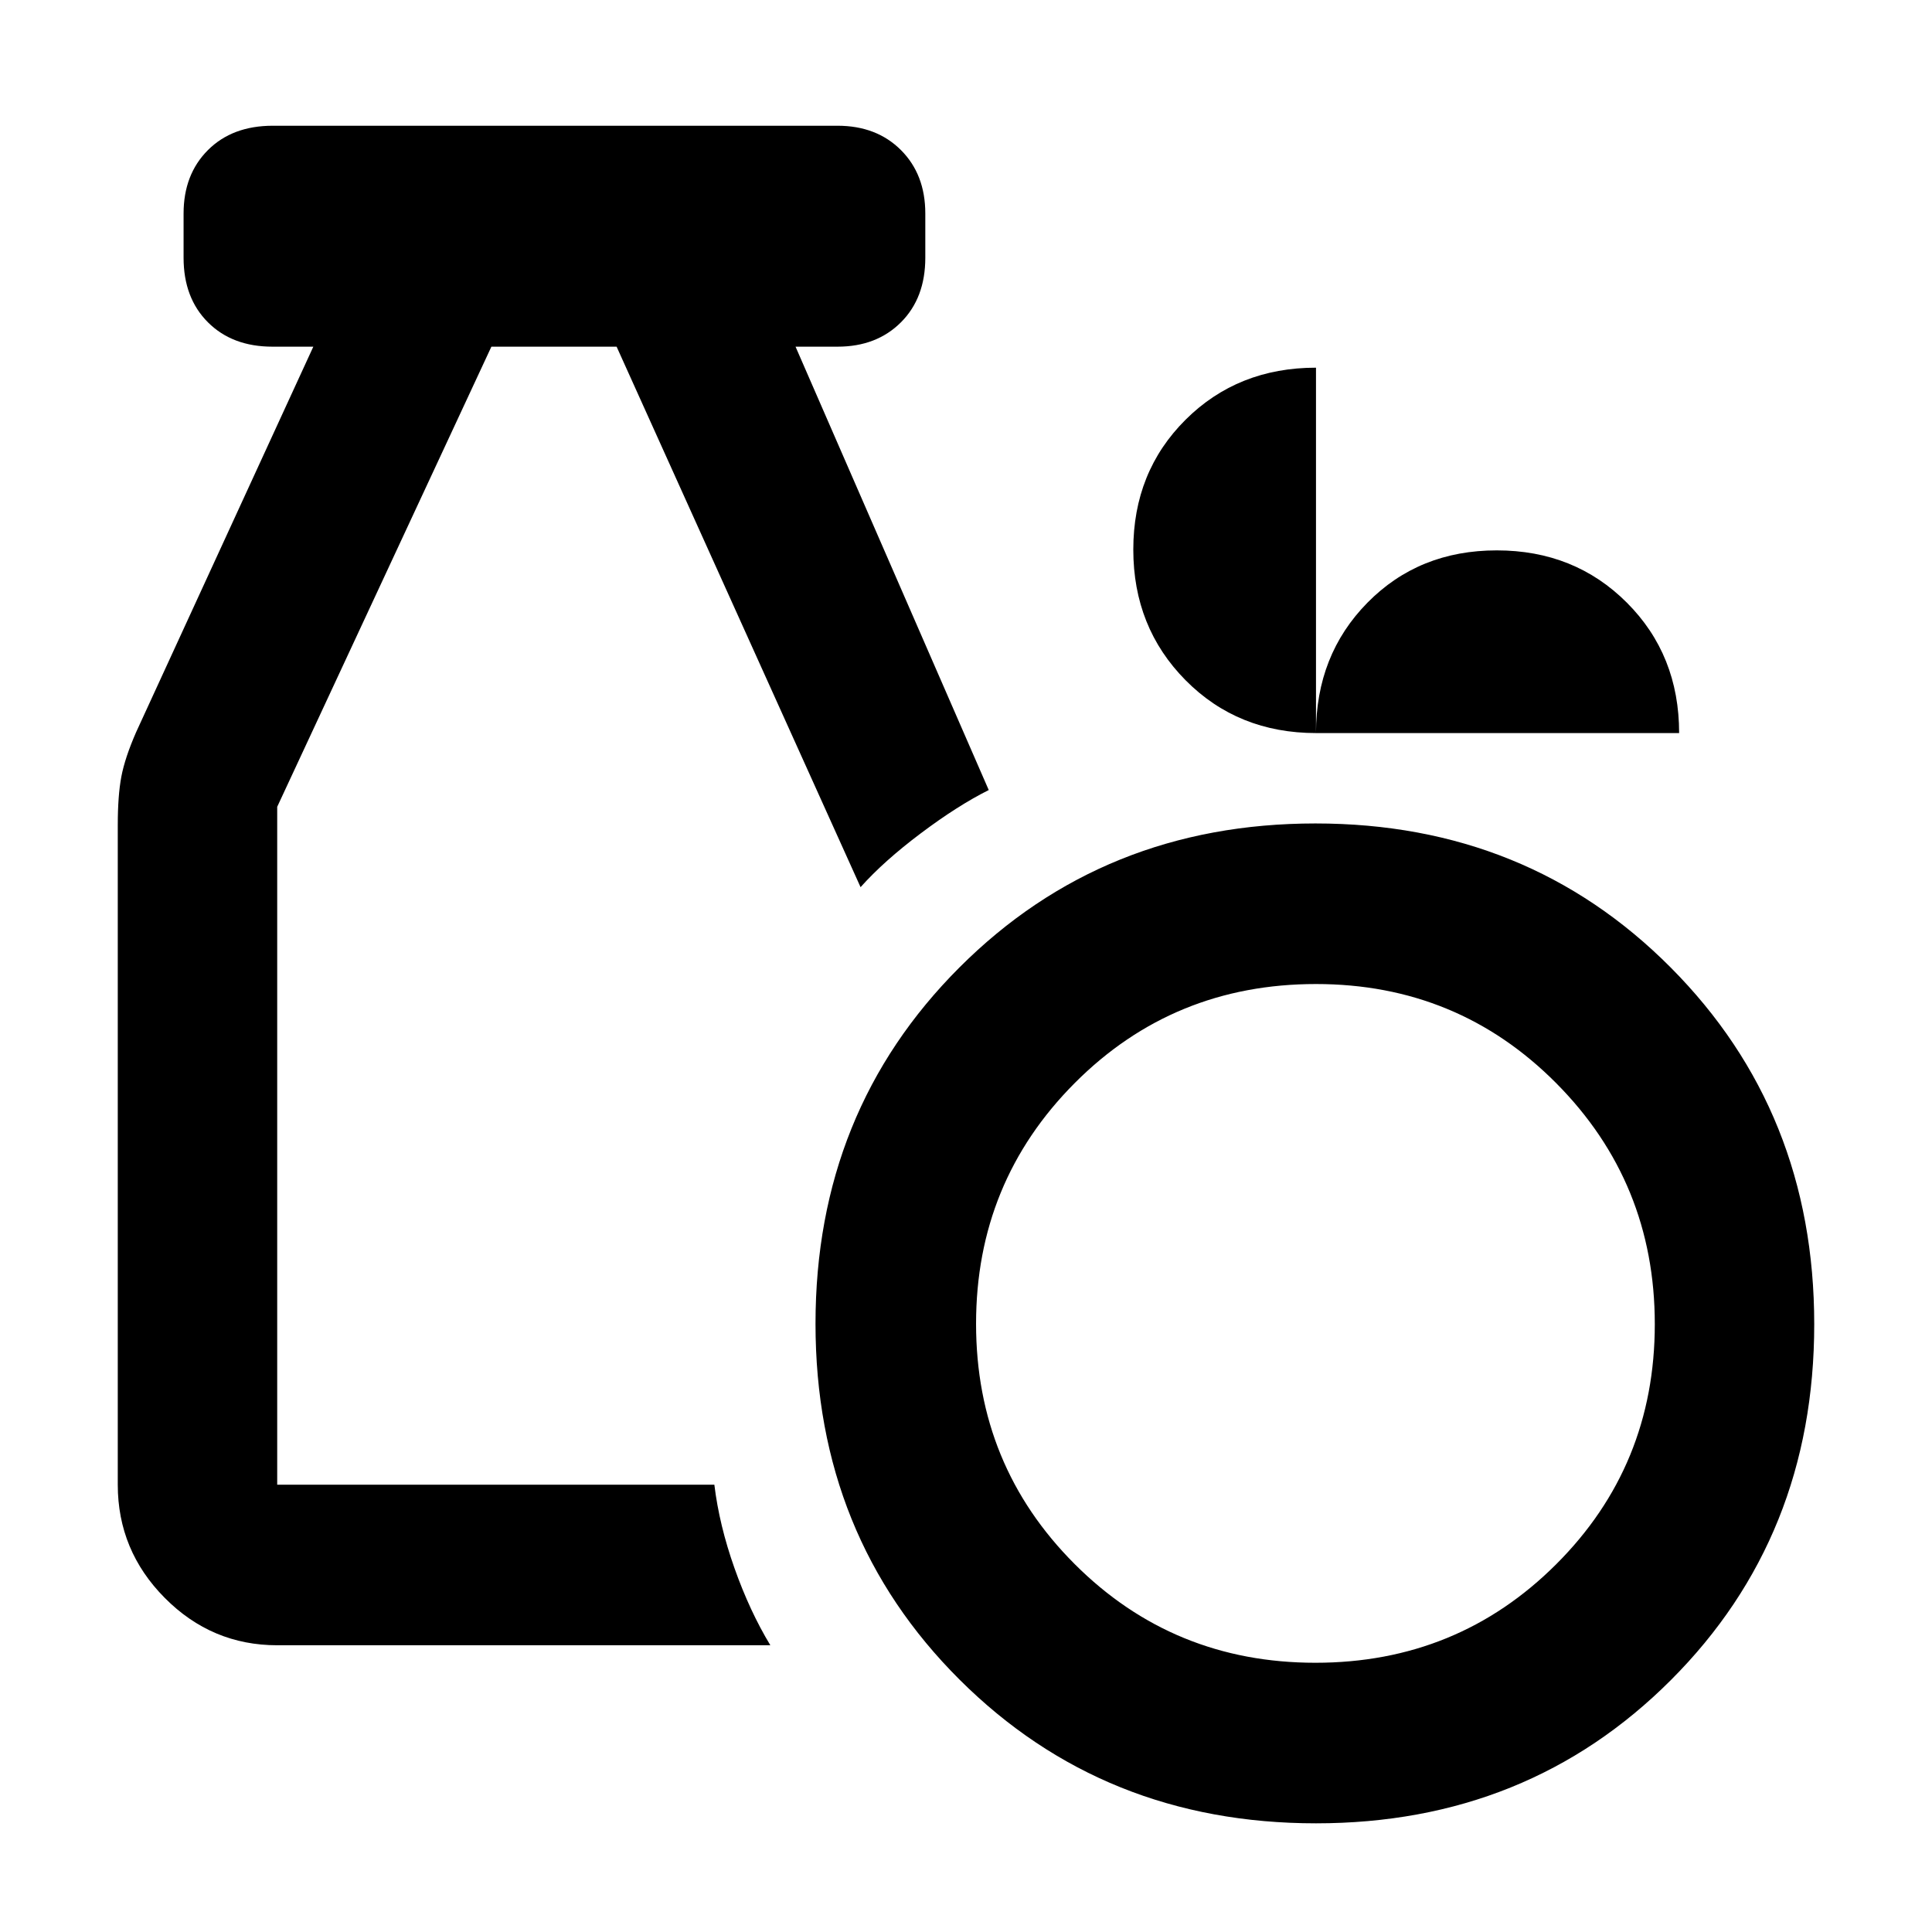
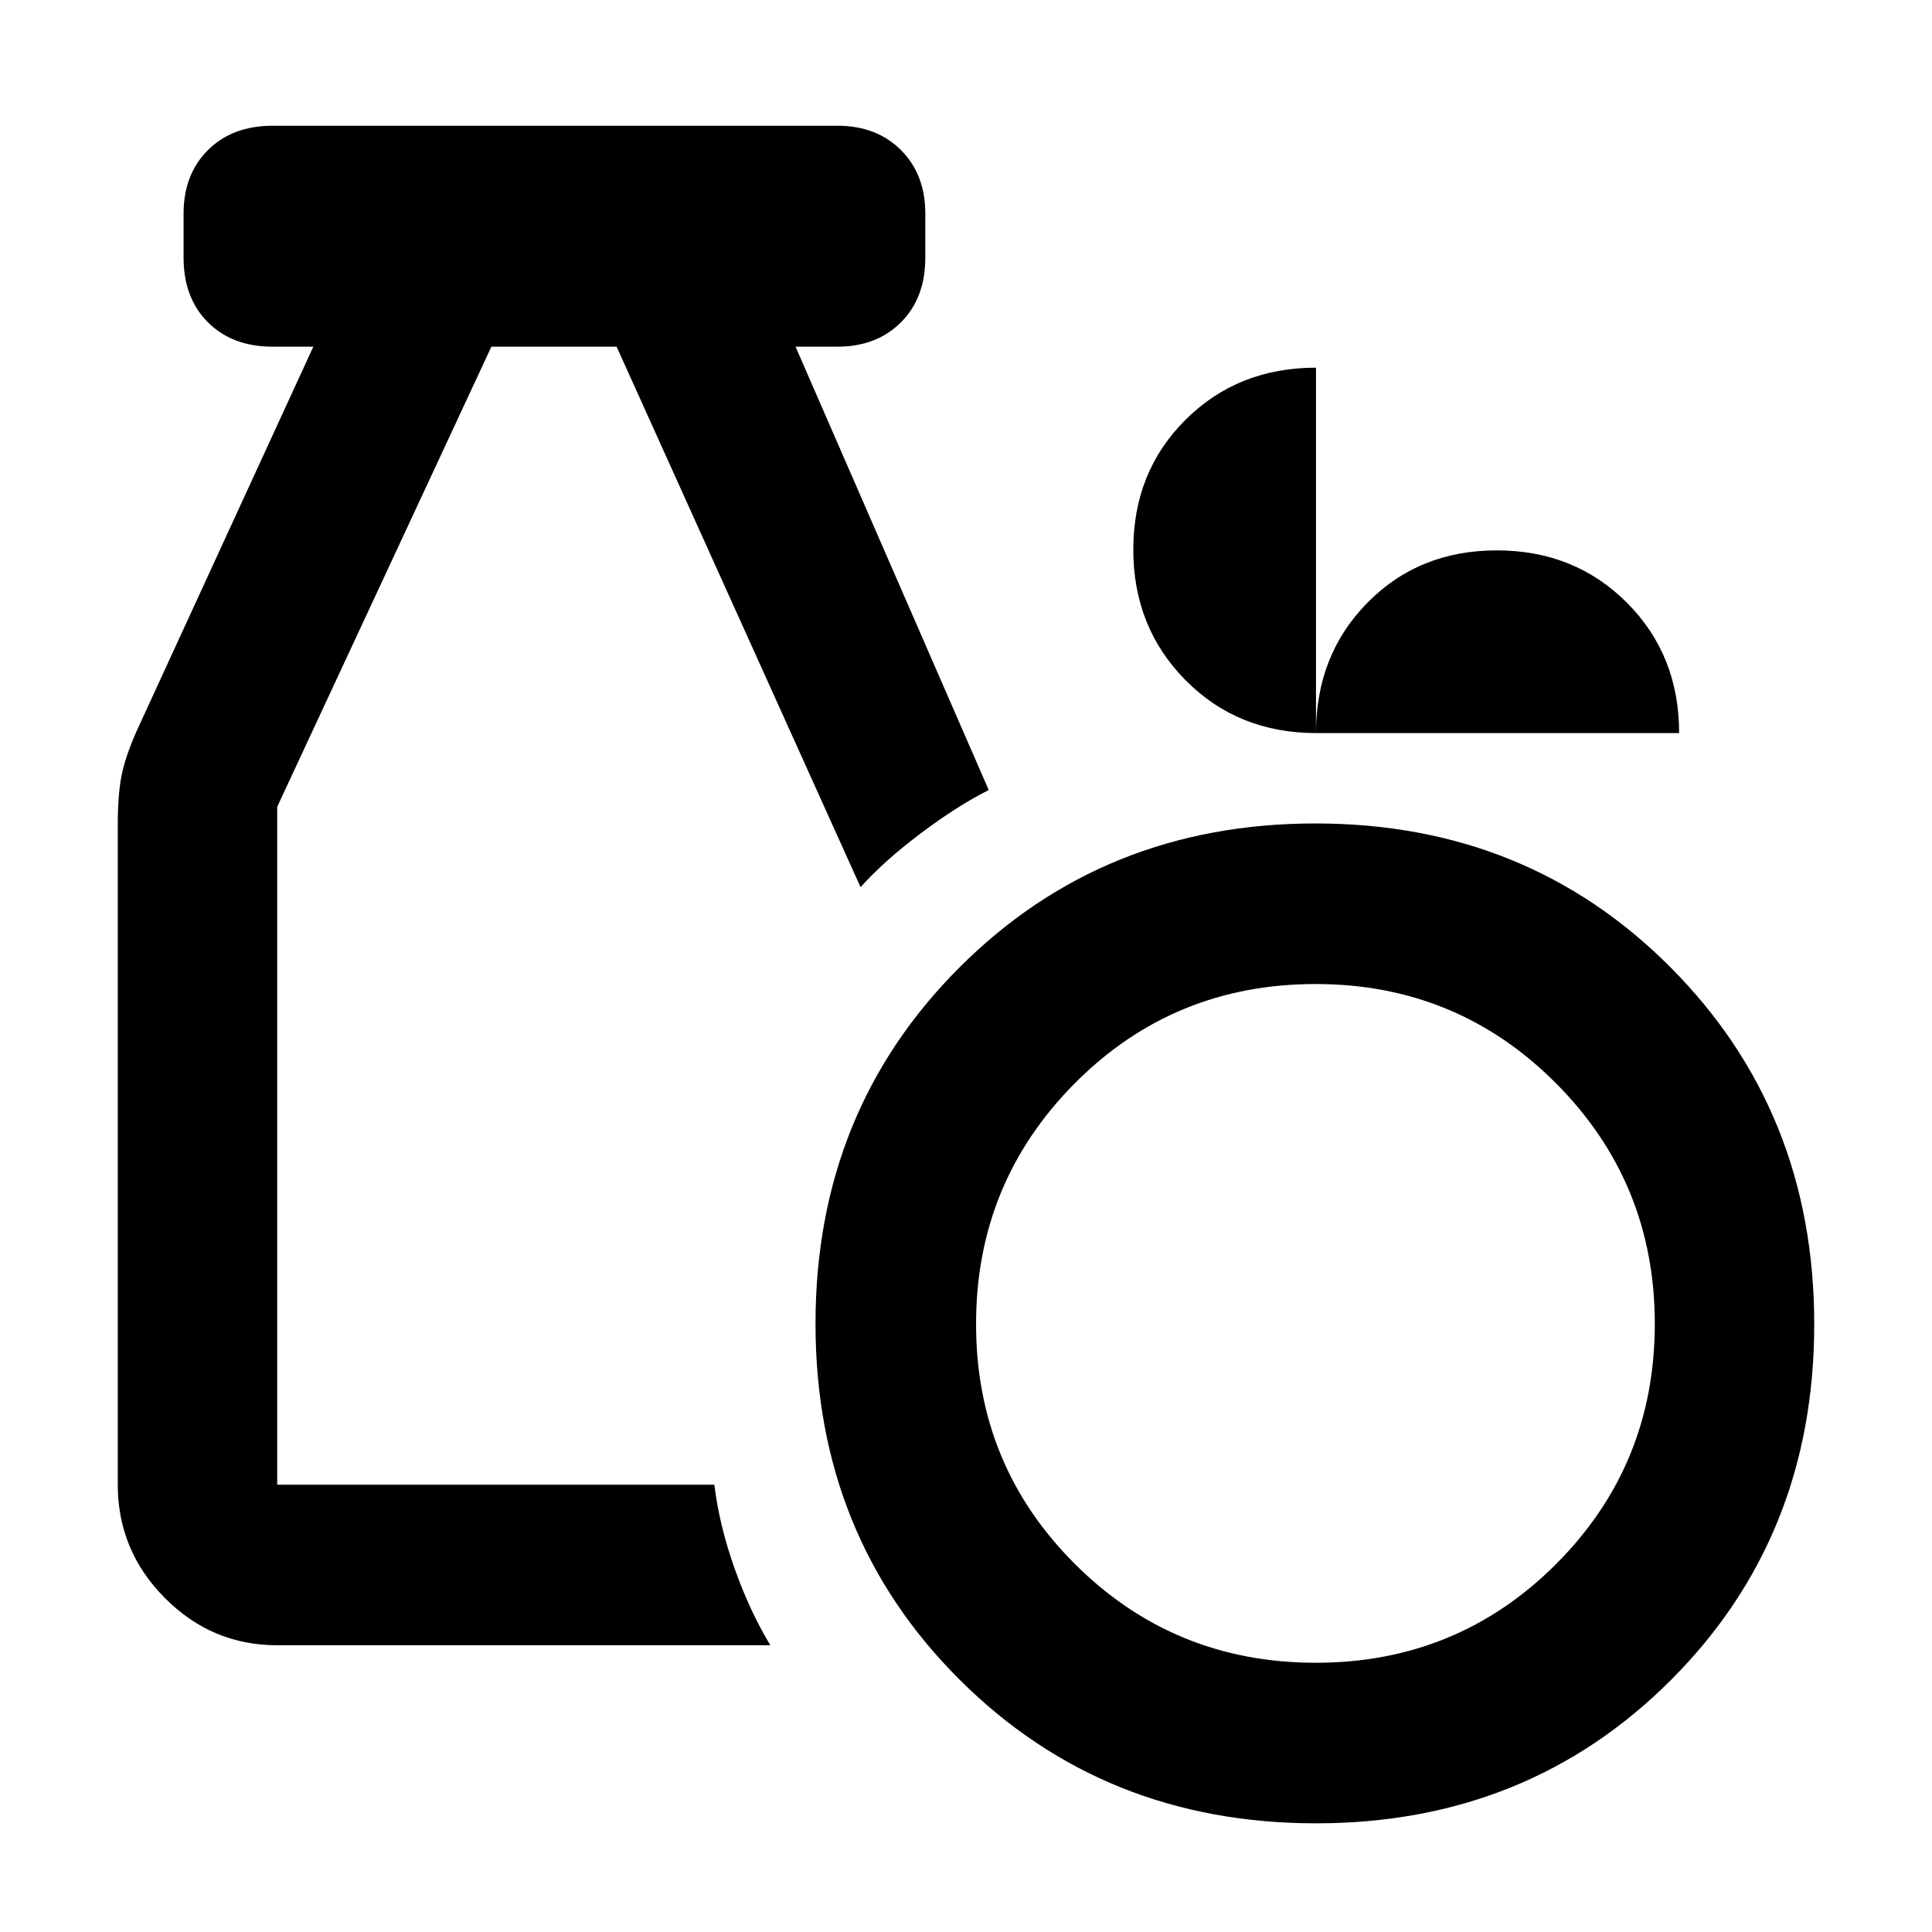
<svg xmlns="http://www.w3.org/2000/svg" viewBox="0 -960 960 960">
-   <path d="M653.91-54q-105.46 0-177.08-71.37-71.61-71.37-71.61-176.89 0-105.52 71.54-177.04 71.53-71.53 176.89-71.53 105.35 0 176.59 71.66 71.24 71.65 71.24 177.17 0 105.52-71.17 176.76T653.91-54Zm-.28-79.78q70.59 0 119.61-48.93 49.02-48.93 49.02-119.32 0-70.4-48.95-119.71-48.96-49.3-119.4-49.3-70.87 0-119.89 49.21Q485-372.62 485-302.22q0 70.39 49.02 119.42 49.02 49.02 119.61 49.02Zm-515.89-8.7q-32.51 0-55.86-23.52-23.36-23.52-23.36-56.26v-327.73q0-14.71 1.78-24.12 1.79-9.41 7.35-22.11l88.04-191.52h-20.3q-19.96 0-32.07-12.11-12.1-12.1-12.1-32.06v-22q0-19.4 12.1-31.51 12.11-12.1 32.21-12.1h280.64q19.4 0 31.51 12.1 12.1 12.11 12.1 31.51v22q0 19.96-12.1 32.06-12.11 12.11-31.51 12.11H395.3l96 220.31q-15.39 7.69-33.76 21.5-18.37 13.8-29.93 26.76L306.39-787.74h-62.22L137.74-559.1v336.84h217.22q2.43 20.09 10 41.46 7.56 21.37 17.82 38.32H137.74Zm516.31-453.26q-38.96 0-64.94-26.25-25.98-26.25-25.98-64.92 0-38.68 25.98-64.54 25.98-25.85 64.8-25.85v181.56q0-38.83 25.58-64.8 25.58-25.98 64.25-25.98 38.68 0 64.64 25.98 25.97 25.97 25.97 64.8h-180.3Z" />
+   <path d="M282.96-505ZM653.91-54q-105.46 0-177.08-71.37-71.61-71.37-71.61-176.89 0-105.52 71.54-177.04 71.53-71.53 176.89-71.53 105.35 0 176.59 71.66 71.24 71.65 71.24 177.17 0 105.52-71.17 176.76T653.91-54Zm-.12-79.78q70.43 0 119.45-49.09 49.02-49.08 49.02-119.32t-49.11-119.55q-49.12-49.3-119.4-49.3-70.71 0-119.73 49.37Q485-372.31 485-302.07t49.18 119.27q49.18 49.02 119.61 49.02Zm-516.05-8.7q-32.51 0-55.86-23.52-23.36-23.52-23.36-56.26v-327.73q0-14.71 1.78-24.12 1.79-9.41 7.35-22.11l88.04-191.52h-20.3q-19.96 0-32.07-12.11-12.1-12.1-12.1-32.06v-22q0-19.4 12.1-31.51 12.11-12.1 32.21-12.1h280.64q19.4 0 31.51 12.1 12.1 12.11 12.1 31.51v22q0 19.96-12.1 32.06-12.11 12.11-31.51 12.11H395.3l96 220.31q-15.39 7.69-33.76 21.5-18.37 13.8-29.93 26.76L306.39-787.74h-62.22L137.74-559.1v336.84h217.22q2.43 20.09 10 41.46 7.56 21.37 17.82 38.32H137.74Zm516.31-453.26q-38.96 0-64.94-26.25-25.98-26.25-25.98-64.92 0-38.68 25.98-64.54 25.98-25.85 64.8-25.85v181.56q0-38.83 25.58-64.8 25.58-25.98 64.25-25.98 38.68 0 64.64 25.98 25.97 25.97 25.97 64.8h-180.3Zm-.14 293.04Z" />
</svg>
